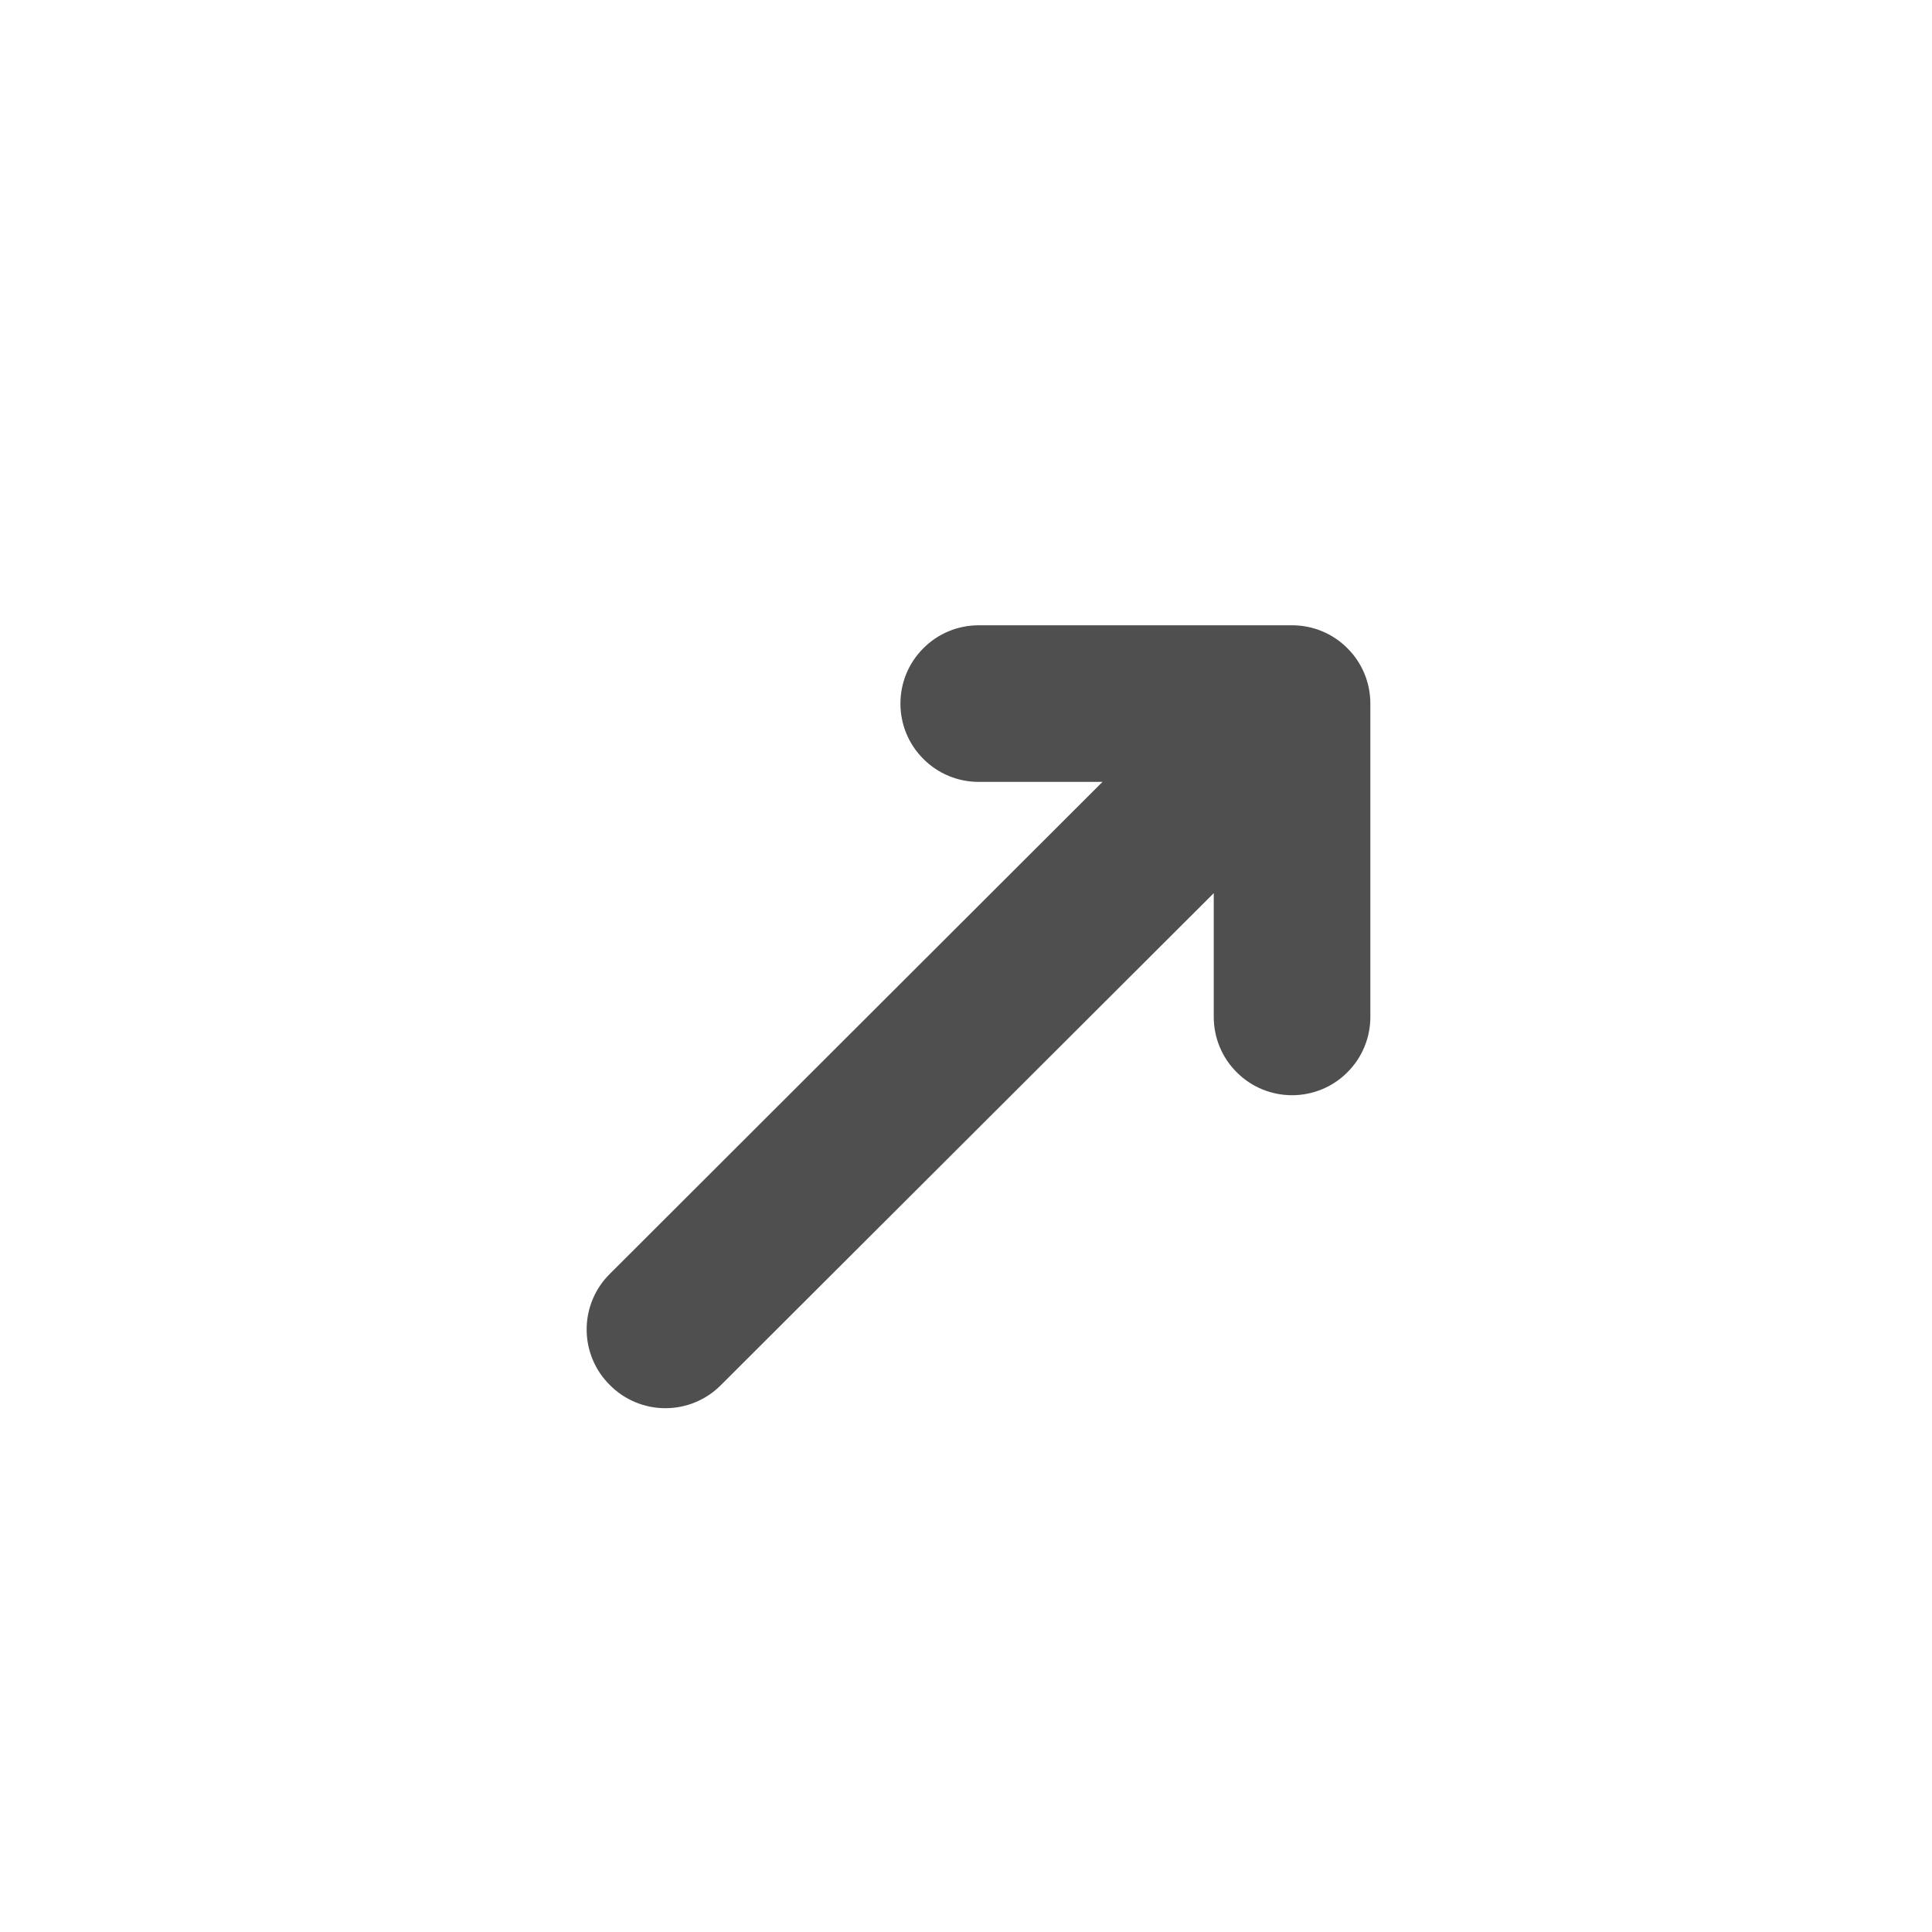
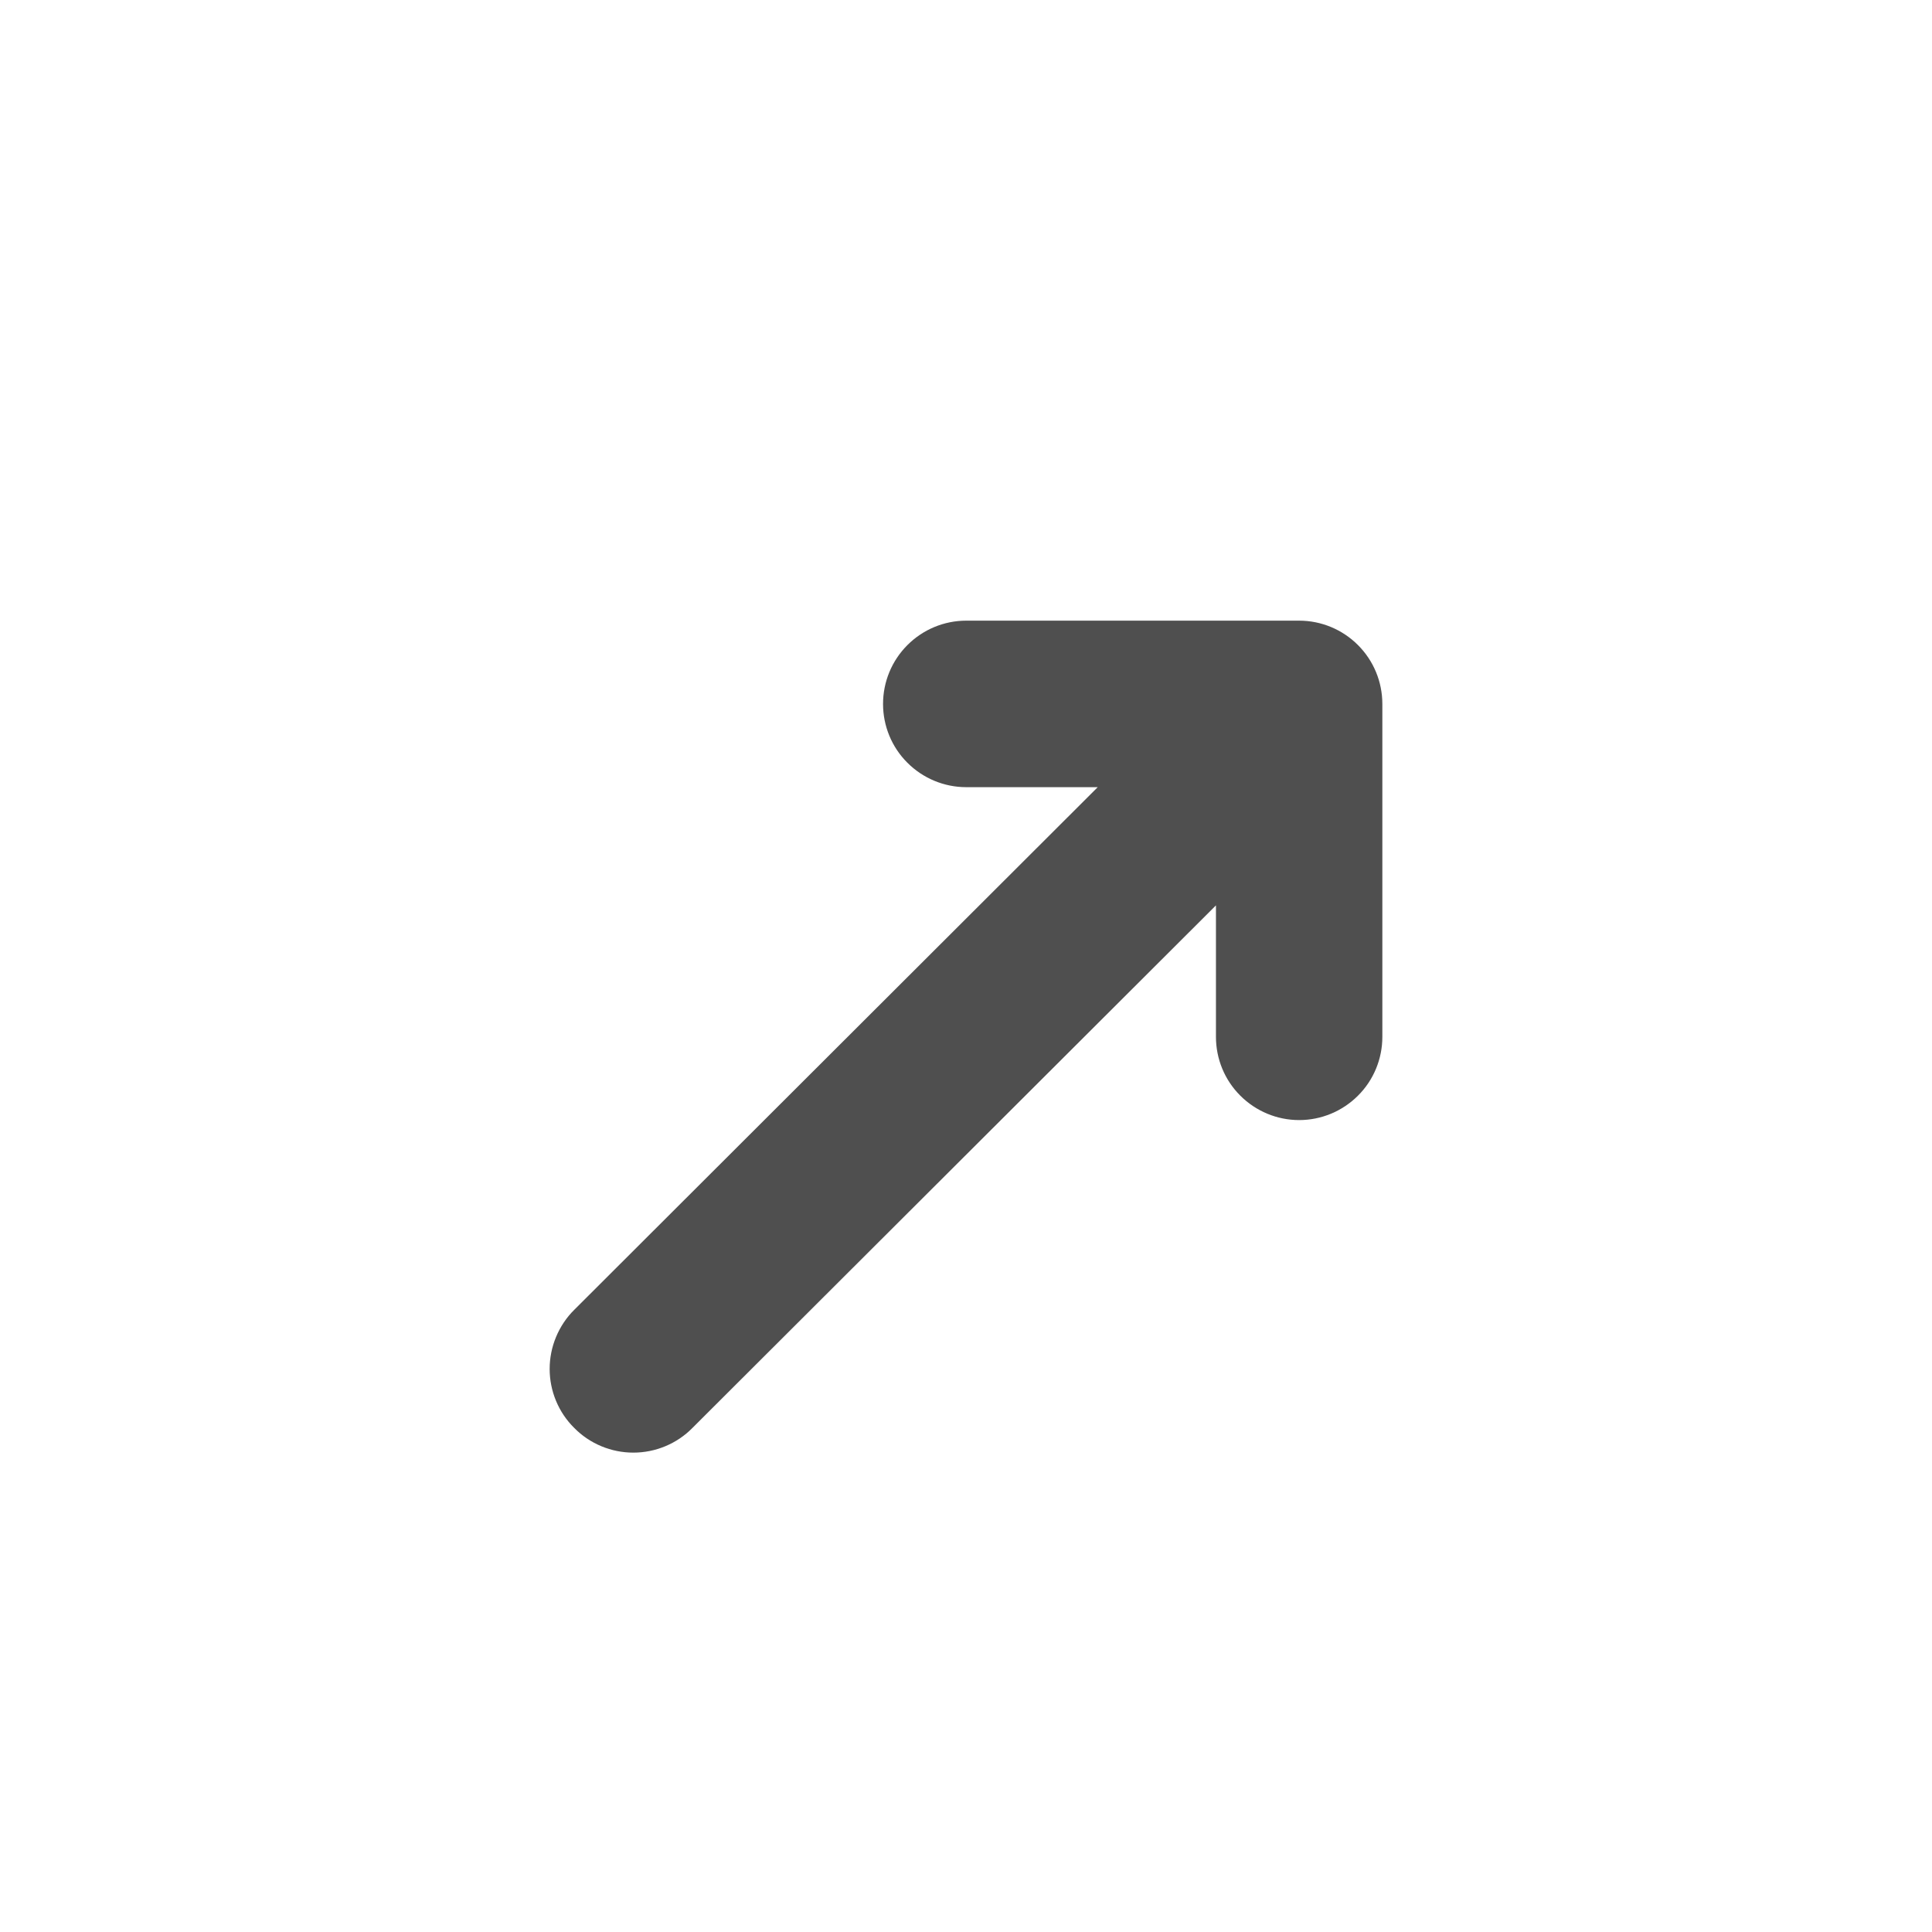
- <svg xmlns="http://www.w3.org/2000/svg" width="17" height="17" viewBox="0 0 17 17" fill="none">
-   <path d="M8.612 6.88H9.701L5.366 11.209C5.301 11.273 5.25 11.349 5.215 11.433C5.18 11.517 5.162 11.607 5.162 11.698C5.162 11.789 5.18 11.879 5.215 11.963C5.25 12.047 5.301 12.123 5.366 12.187C5.43 12.252 5.506 12.303 5.59 12.338C5.674 12.373 5.764 12.391 5.855 12.391C5.946 12.391 6.036 12.373 6.12 12.338C6.204 12.303 6.28 12.252 6.344 12.187L10.68 7.859V8.948C10.68 9.131 10.752 9.306 10.882 9.435C11.011 9.565 11.186 9.637 11.369 9.637C11.552 9.637 11.727 9.565 11.856 9.435C11.986 9.306 12.058 9.131 12.058 8.948V6.191C12.058 6.008 11.986 5.833 11.856 5.704C11.727 5.574 11.552 5.502 11.369 5.502H8.612C8.429 5.502 8.254 5.574 8.125 5.704C7.995 5.833 7.923 6.008 7.923 6.191C7.923 6.374 7.995 6.549 8.125 6.678C8.254 6.808 8.429 6.88 8.612 6.88Z" fill="#4F4F4F" />
+ <svg xmlns="http://www.w3.org/2000/svg" width="16" height="16" viewBox="0 0 16 16" fill="none">
+   <path d="M8.002 6.519H9.091L4.756 10.847C4.691 10.911 4.64 10.988 4.605 11.072C4.57 11.156 4.552 11.246 4.552 11.337C4.552 11.428 4.57 11.518 4.605 11.602C4.64 11.686 4.691 11.762 4.756 11.826C4.82 11.891 4.896 11.942 4.98 11.977C5.064 12.012 5.154 12.03 5.245 12.03C5.336 12.03 5.426 12.012 5.51 11.977C5.594 11.942 5.67 11.891 5.734 11.826L10.07 7.498V8.587C10.07 8.769 10.142 8.945 10.272 9.074C10.401 9.203 10.576 9.276 10.759 9.276C10.942 9.276 11.117 9.203 11.246 9.074C11.376 8.945 11.448 8.769 11.448 8.587V5.83C11.448 5.647 11.376 5.472 11.246 5.342C11.117 5.213 10.942 5.14 10.759 5.14H8.002C7.819 5.14 7.644 5.213 7.515 5.342C7.385 5.472 7.313 5.647 7.313 5.83C7.313 6.012 7.385 6.188 7.515 6.317C7.644 6.446 7.819 6.519 8.002 6.519Z" fill="#4F4F4F" />
</svg>
